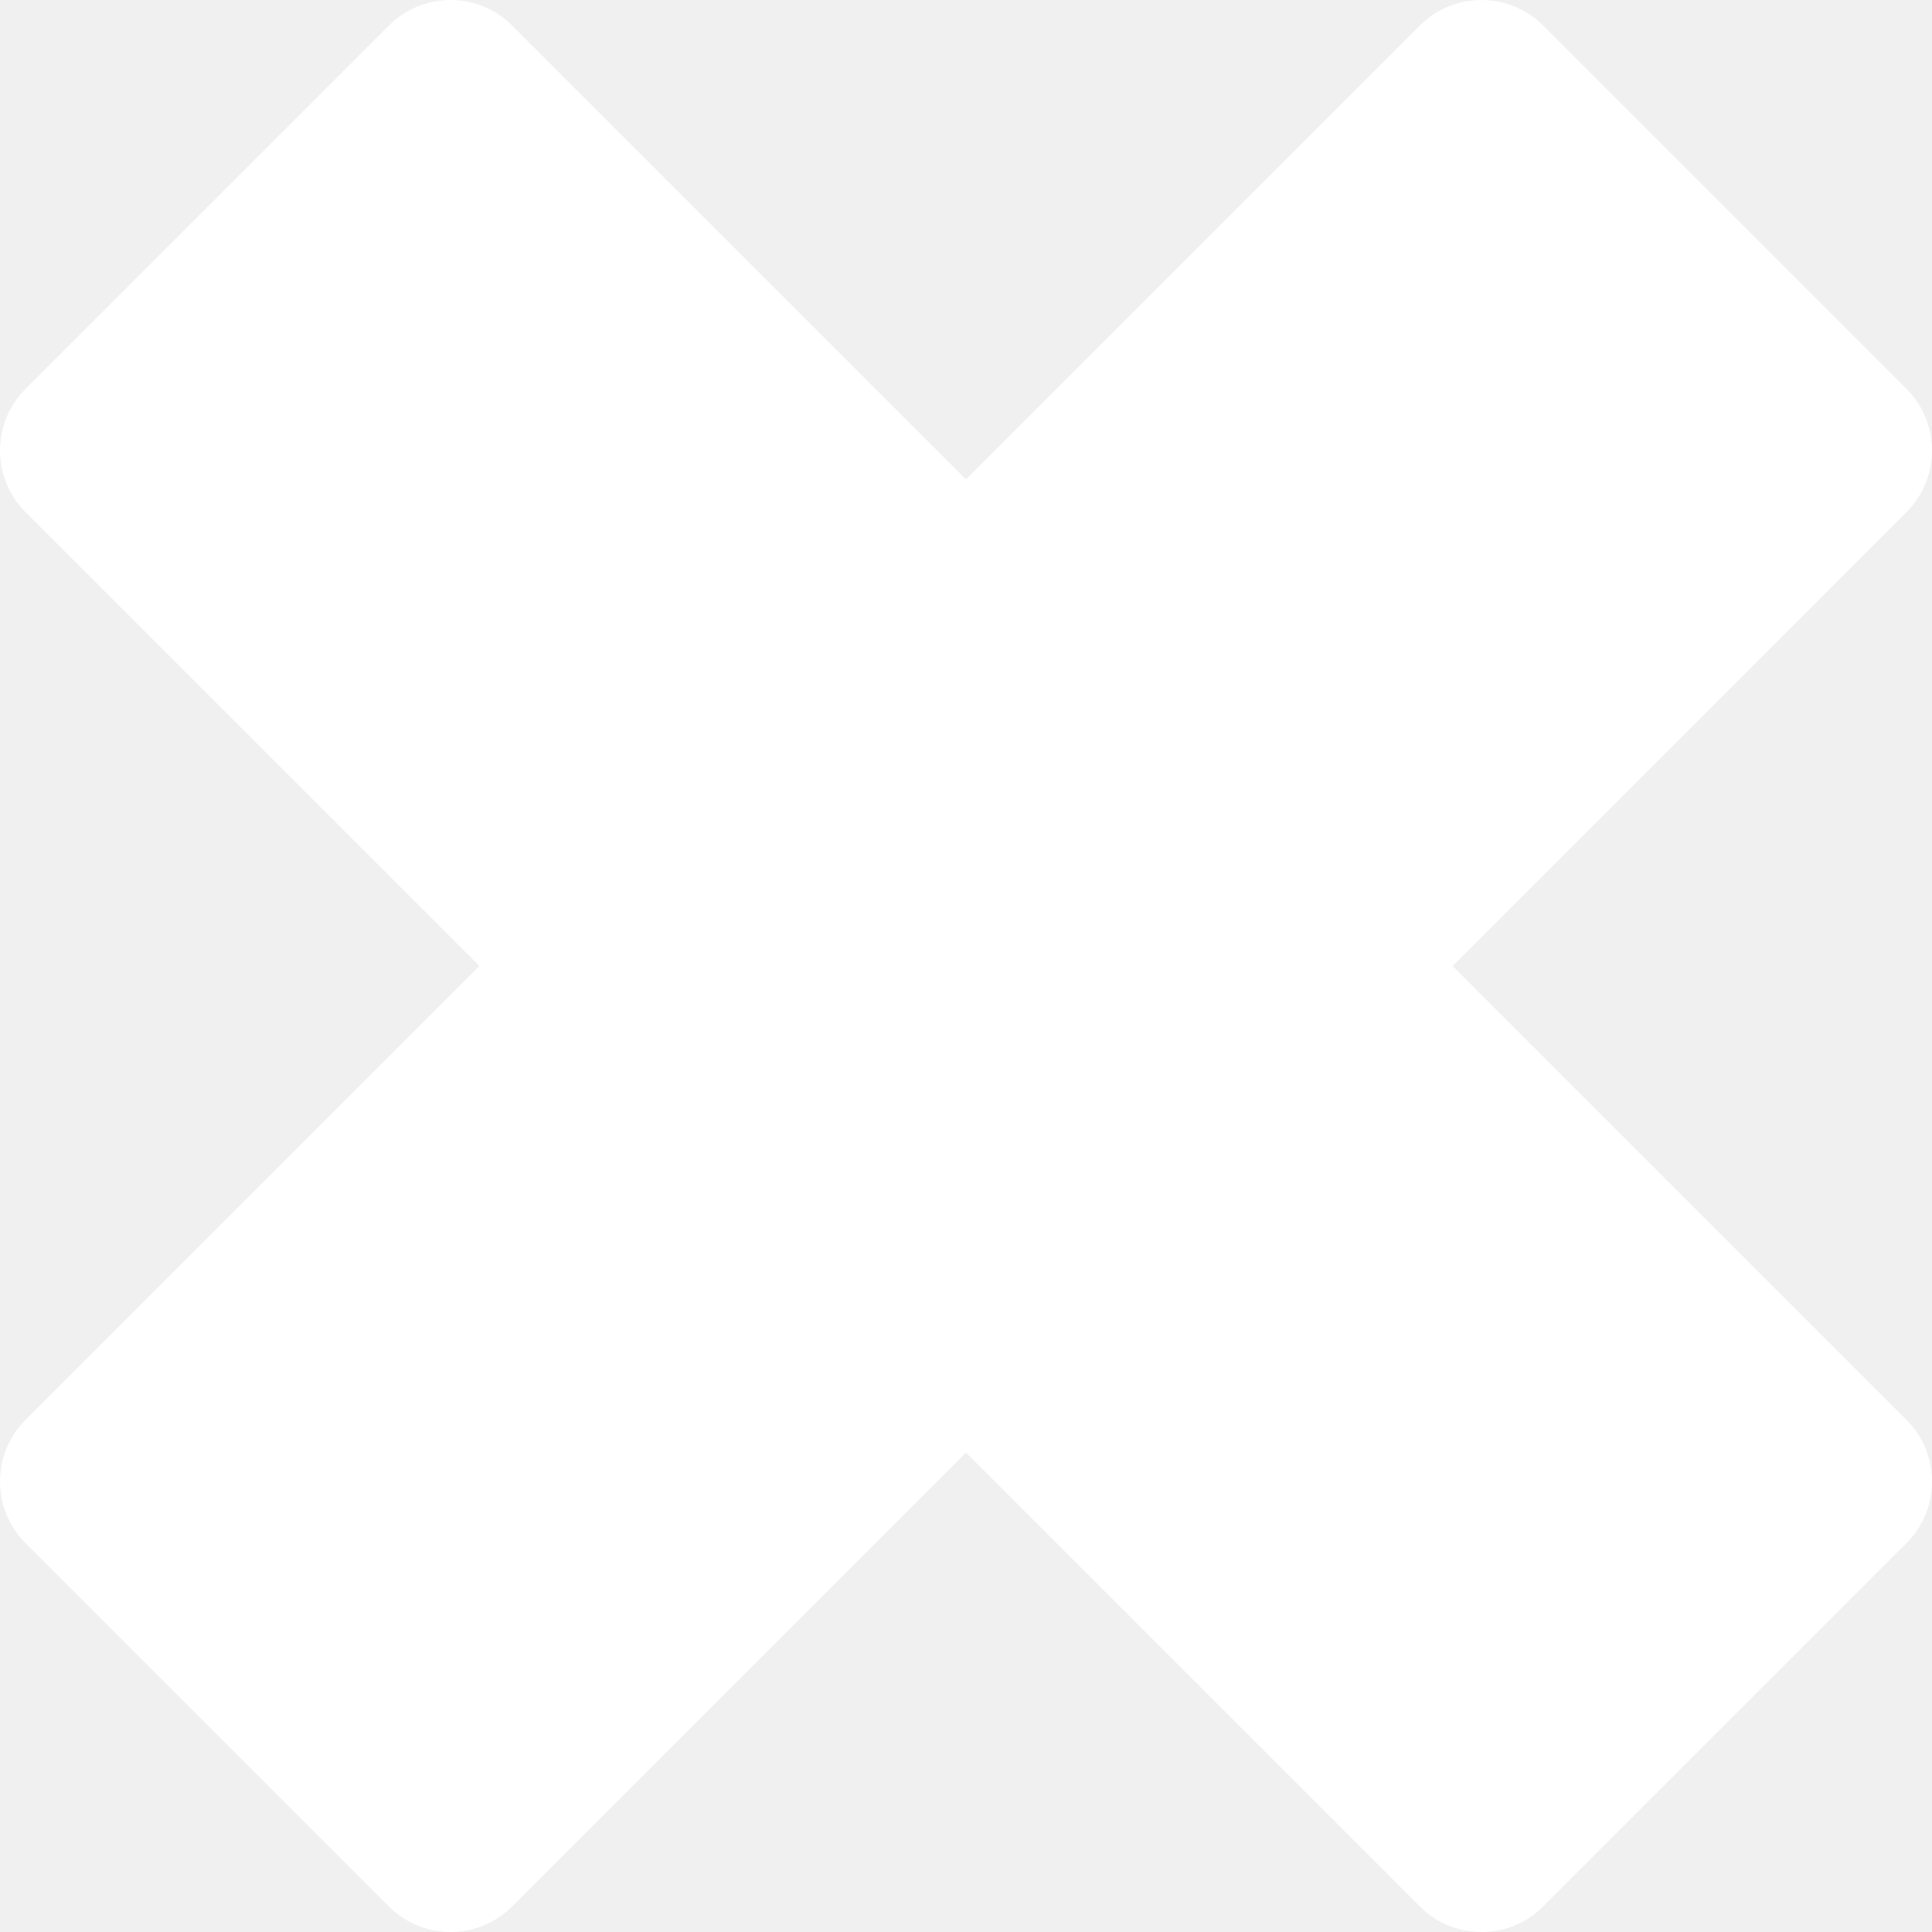
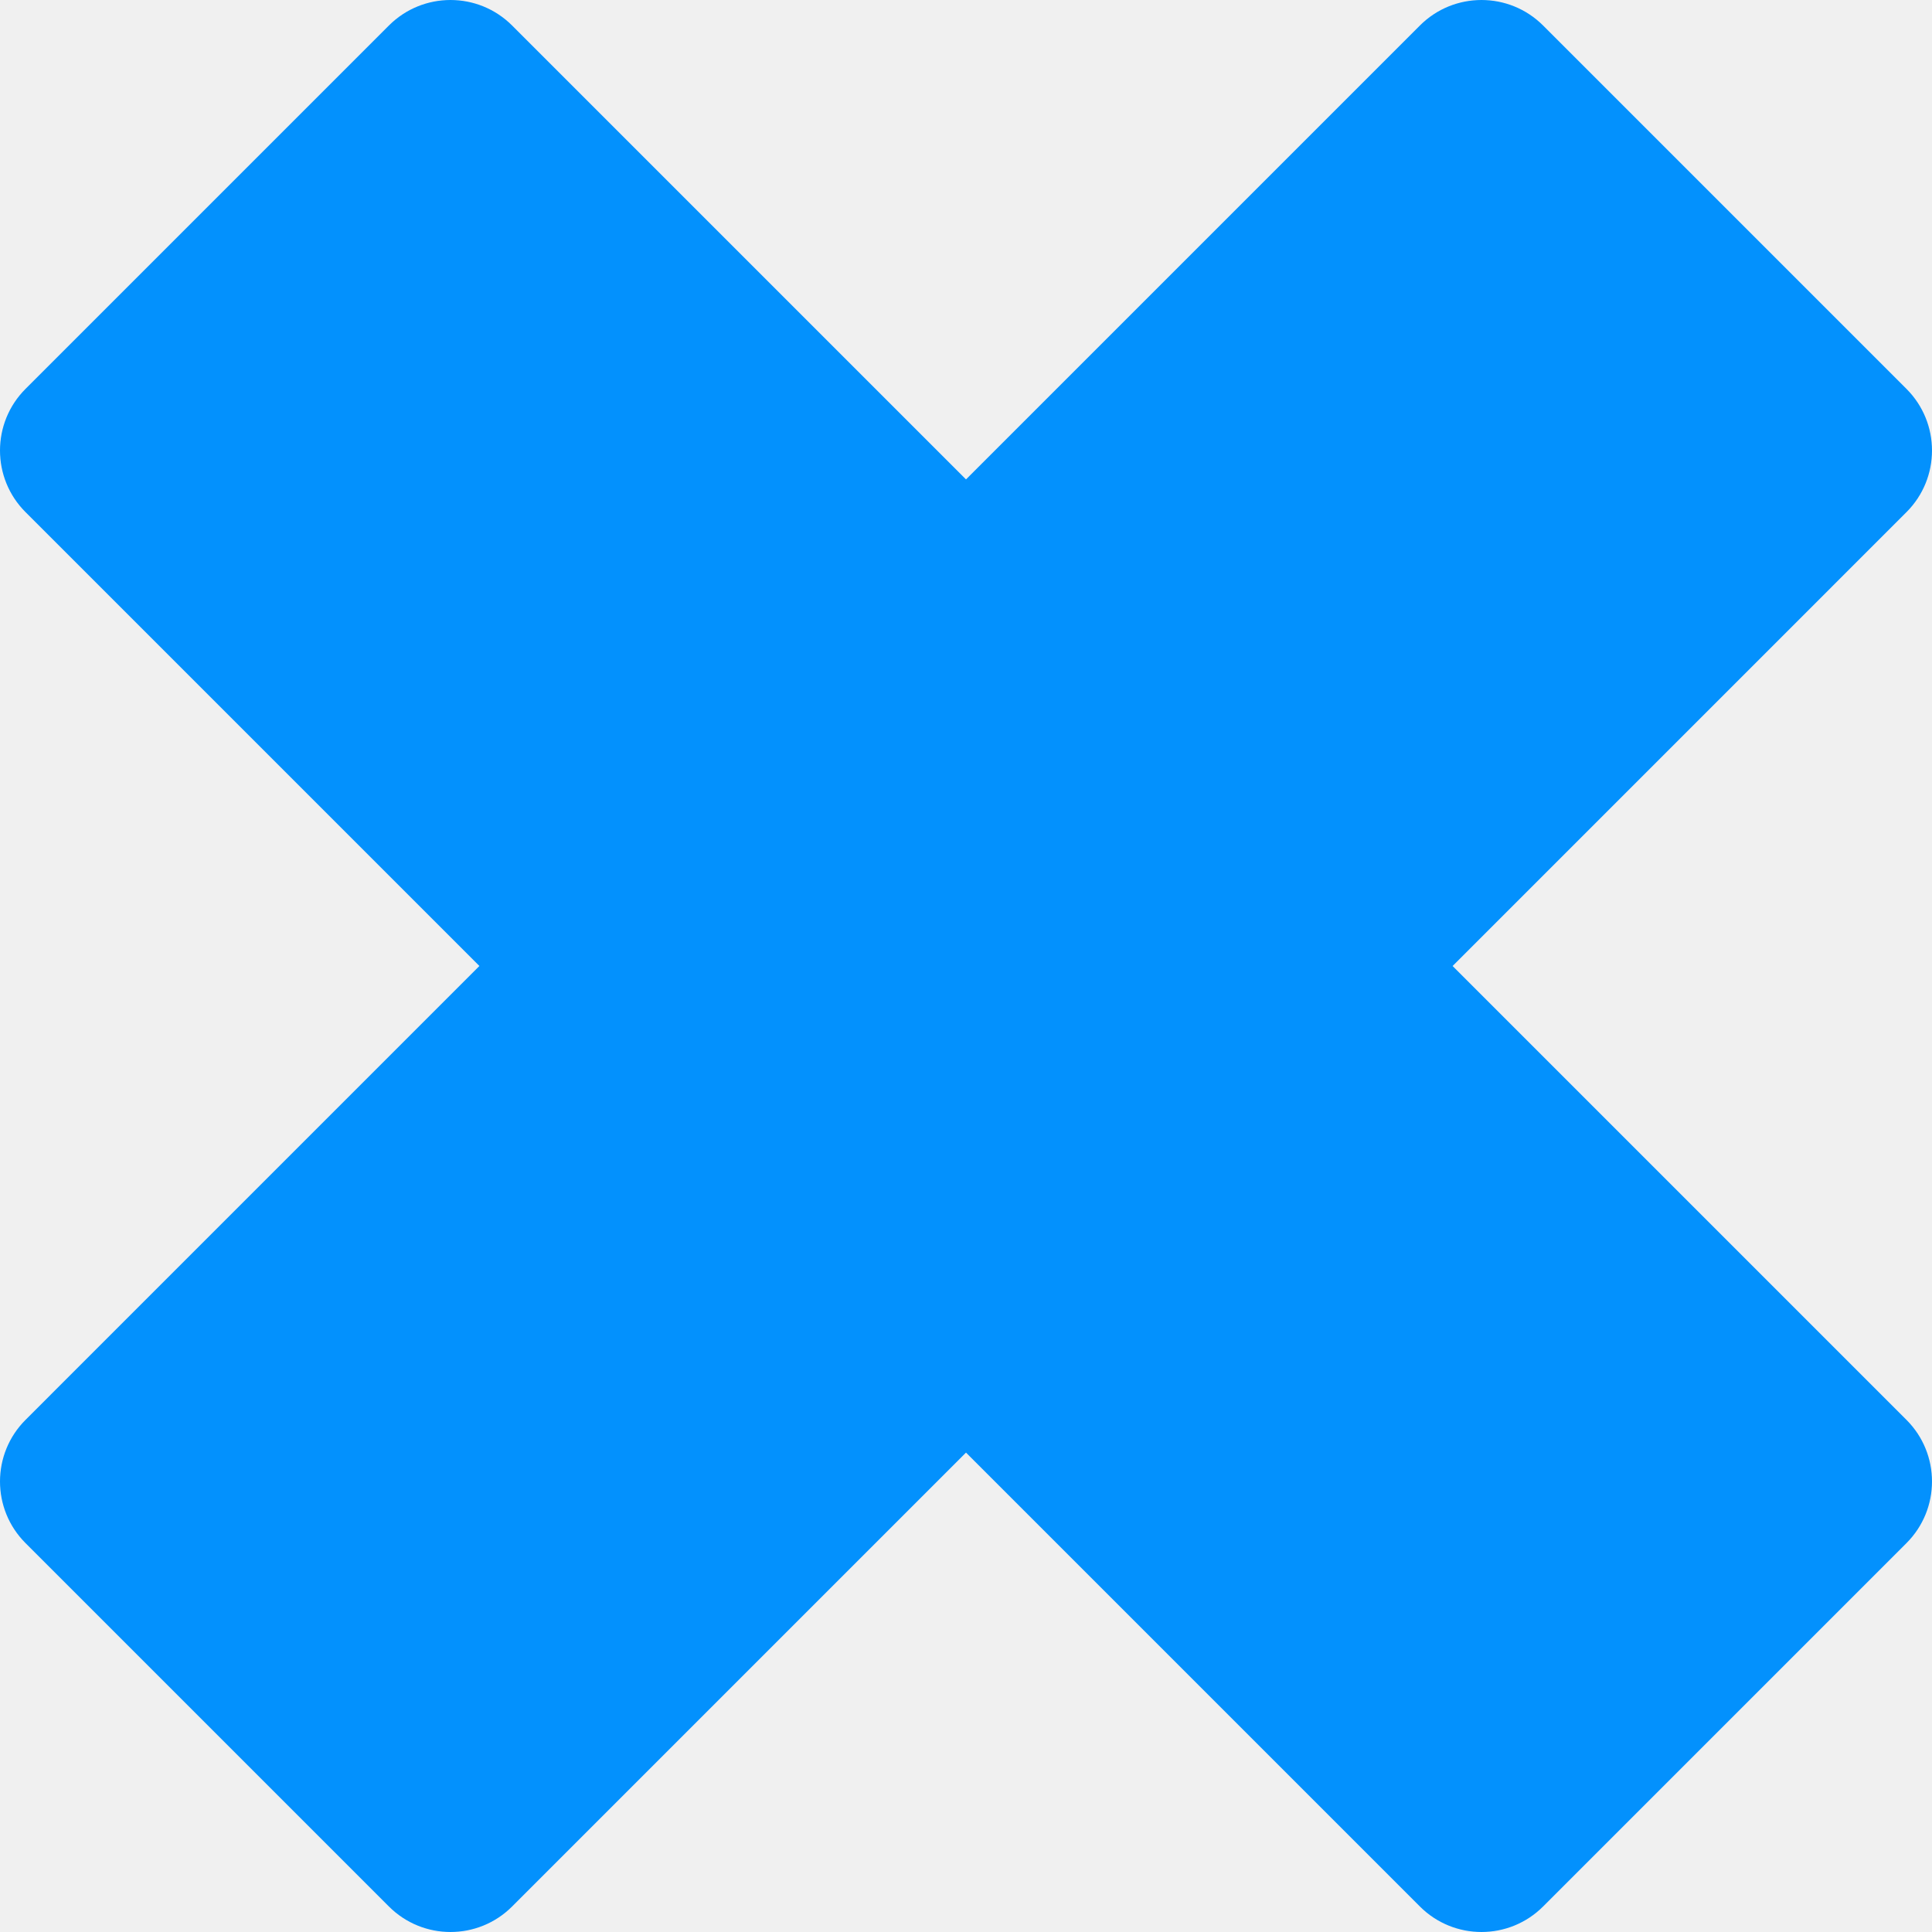
<svg xmlns="http://www.w3.org/2000/svg" version="1.1" id="Layer_1" x="0px" y="0px" viewBox="0 0 511.999 511.999" style="enable-background:new 0 0 511.999 511.999;" xml:space="preserve" width="512px" height="512px" class="">
  <g>
-     <path d="M384.955,256l120.28-120.28c9.019-9.019,9.019-23.642,0-32.66L408.94,6.765  c-9.019-9.019-23.642-9.019-32.66,0l-120.28,120.28L135.718,6.765c-9.019-9.019-23.642-9.019-32.66,0L6.764,103.058  c-9.019,9.019-9.019,23.642,0,32.66l120.28,120.28L6.764,376.28c-9.019,9.019-9.019,23.642,0,32.66l96.295,96.294  c9.019,9.019,23.642,9.019,32.66,0l120.28-120.28l120.28,120.28c9.019,9.019,23.642,9.019,32.66,0l96.295-96.294  c9.019-9.019,9.019-23.642,0-32.66L384.955,256z" data-original="#FF6465" class="active-path" data-old_color="#FF6465" fill="#fff" />
+     <path d="M384.955,256l120.28-120.28c9.019-9.019,9.019-23.642,0-32.66L408.94,6.765  c-9.019-9.019-23.642-9.019-32.66,0l-120.28,120.28L135.718,6.765c-9.019-9.019-23.642-9.019-32.66,0L6.764,103.058  c-9.019,9.019-9.019,23.642,0,32.66l120.28,120.28L6.764,376.28c-9.019,9.019-9.019,23.642,0,32.66l96.295,96.294  c9.019,9.019,23.642,9.019,32.66,0l120.28-120.28l120.28,120.28c9.019,9.019,23.642,9.019,32.66,0l96.295-96.294  c9.019-9.019,9.019-23.642,0-32.66L384.955,256z" data-original="#0391FD" class="active-path" data-old_color="#0391FD" fill="#0391FD" />
  </g>
</svg>
